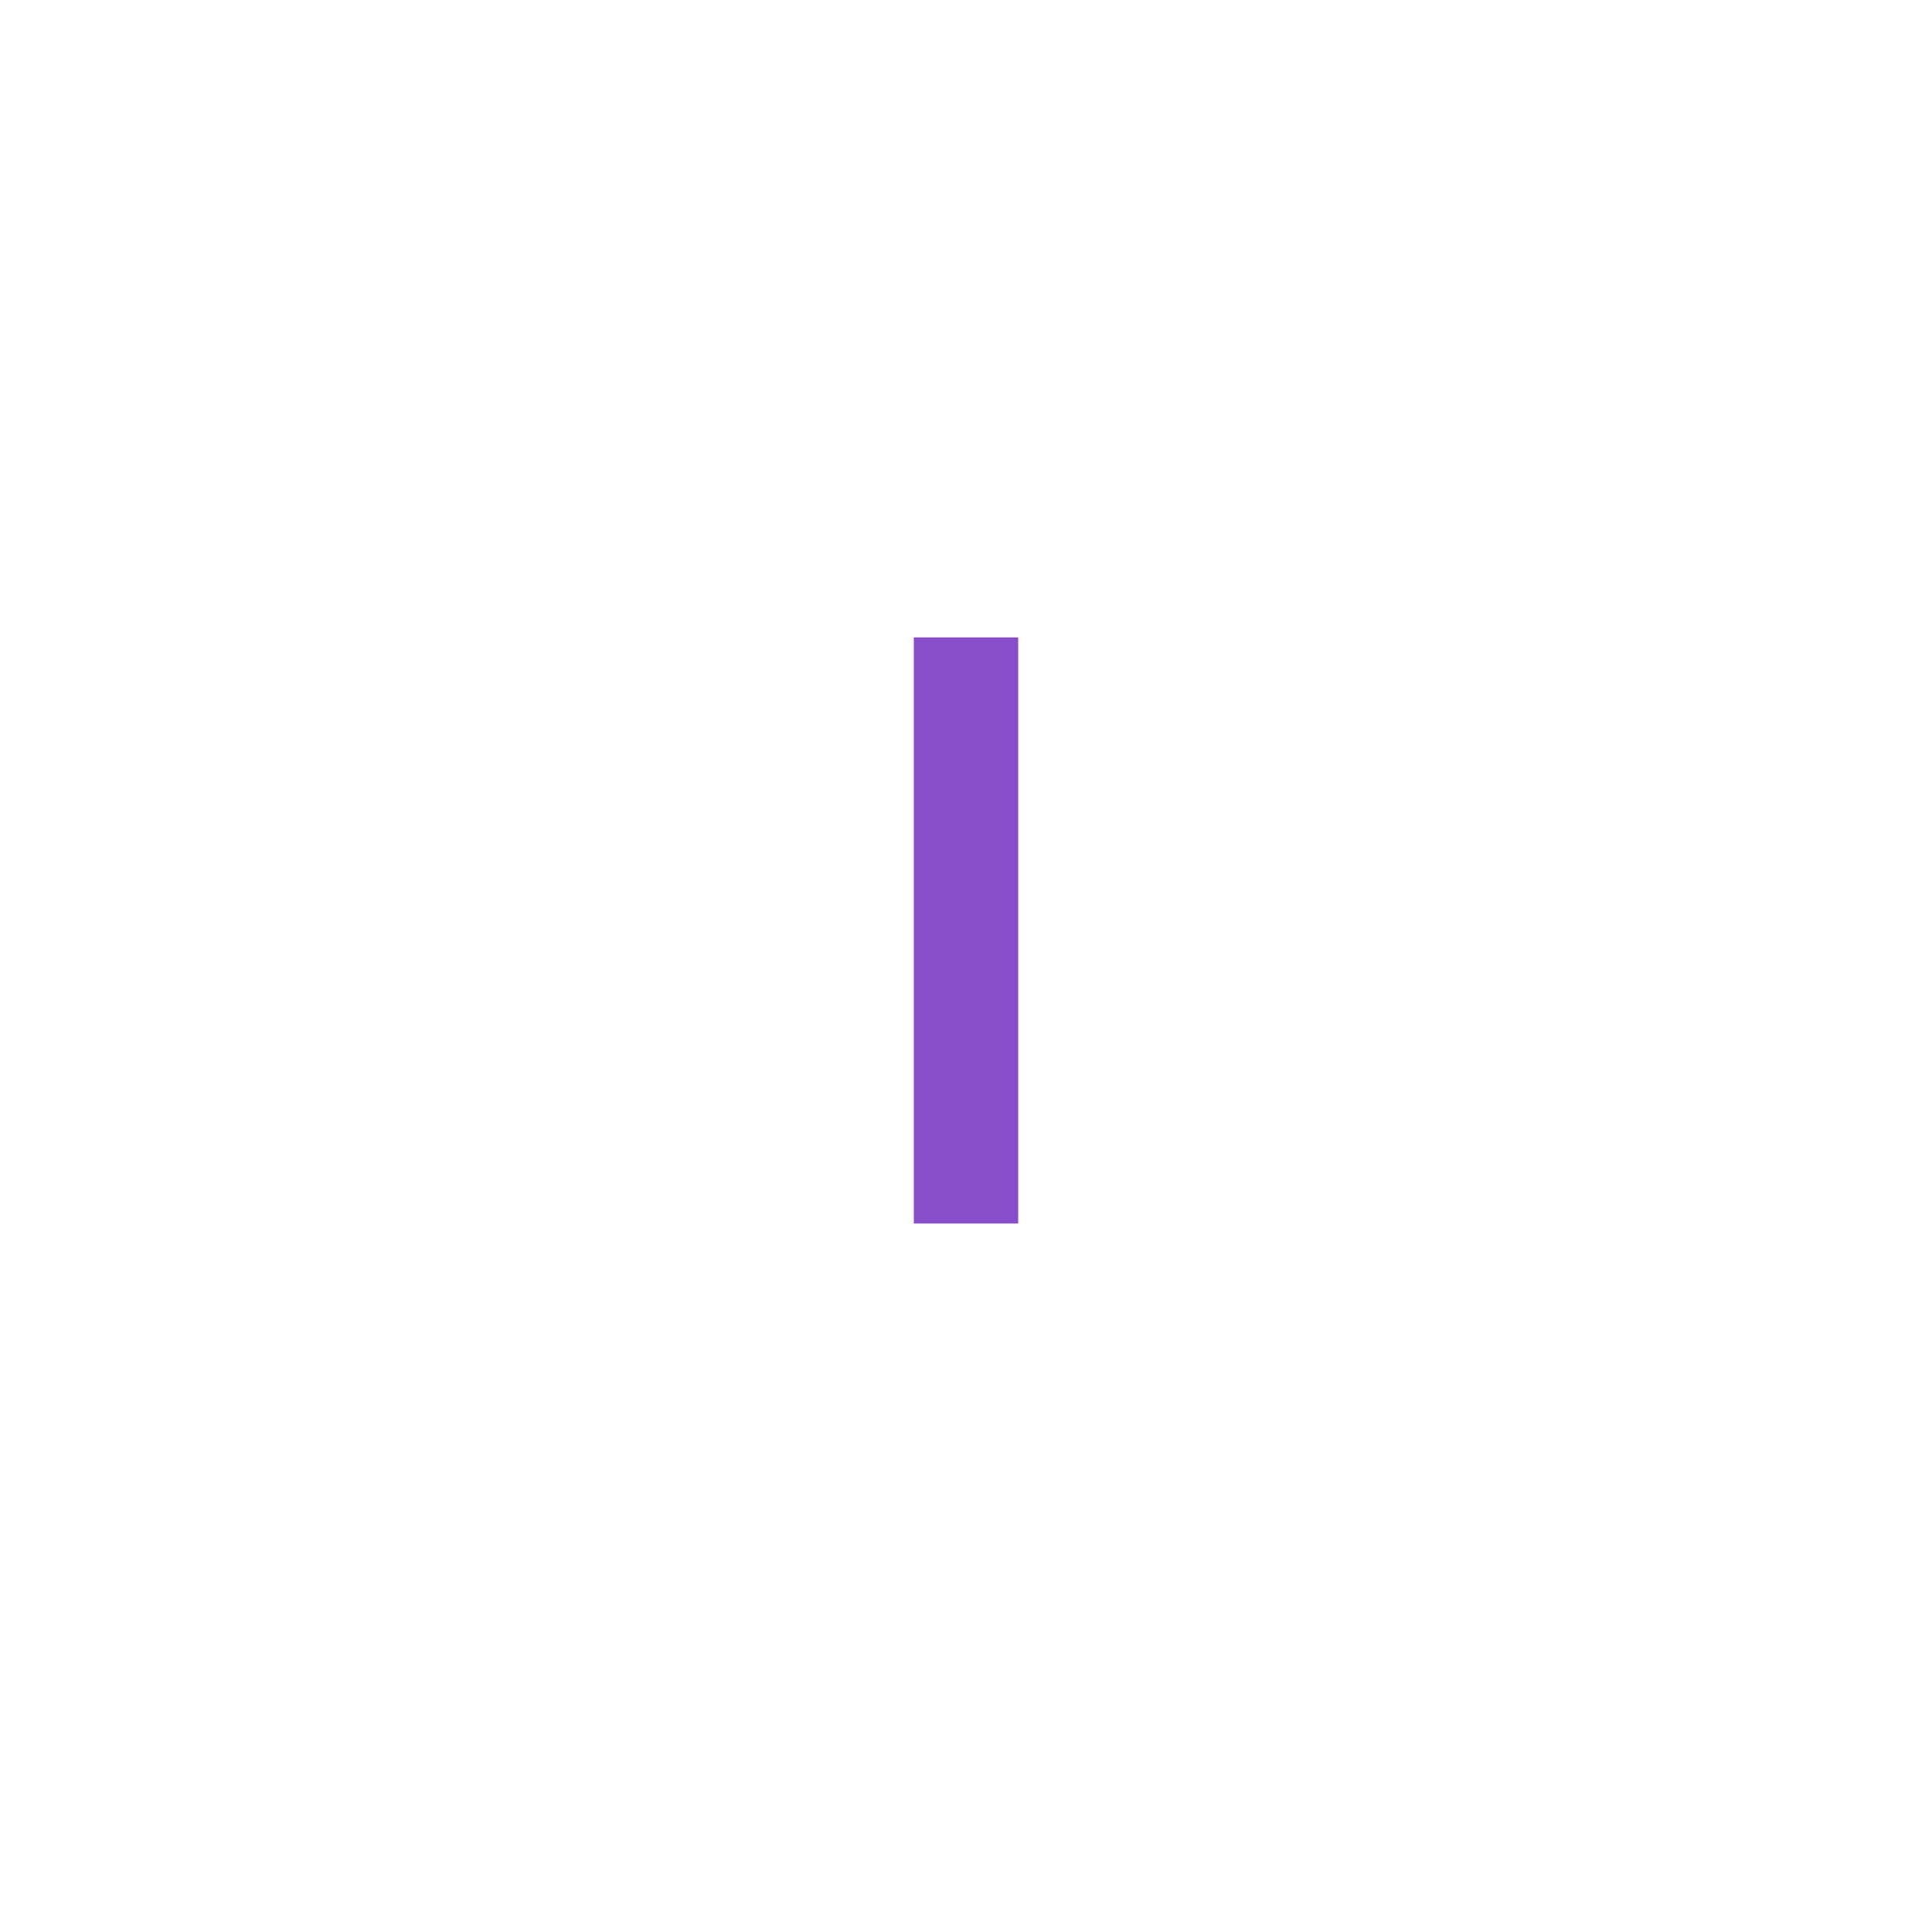
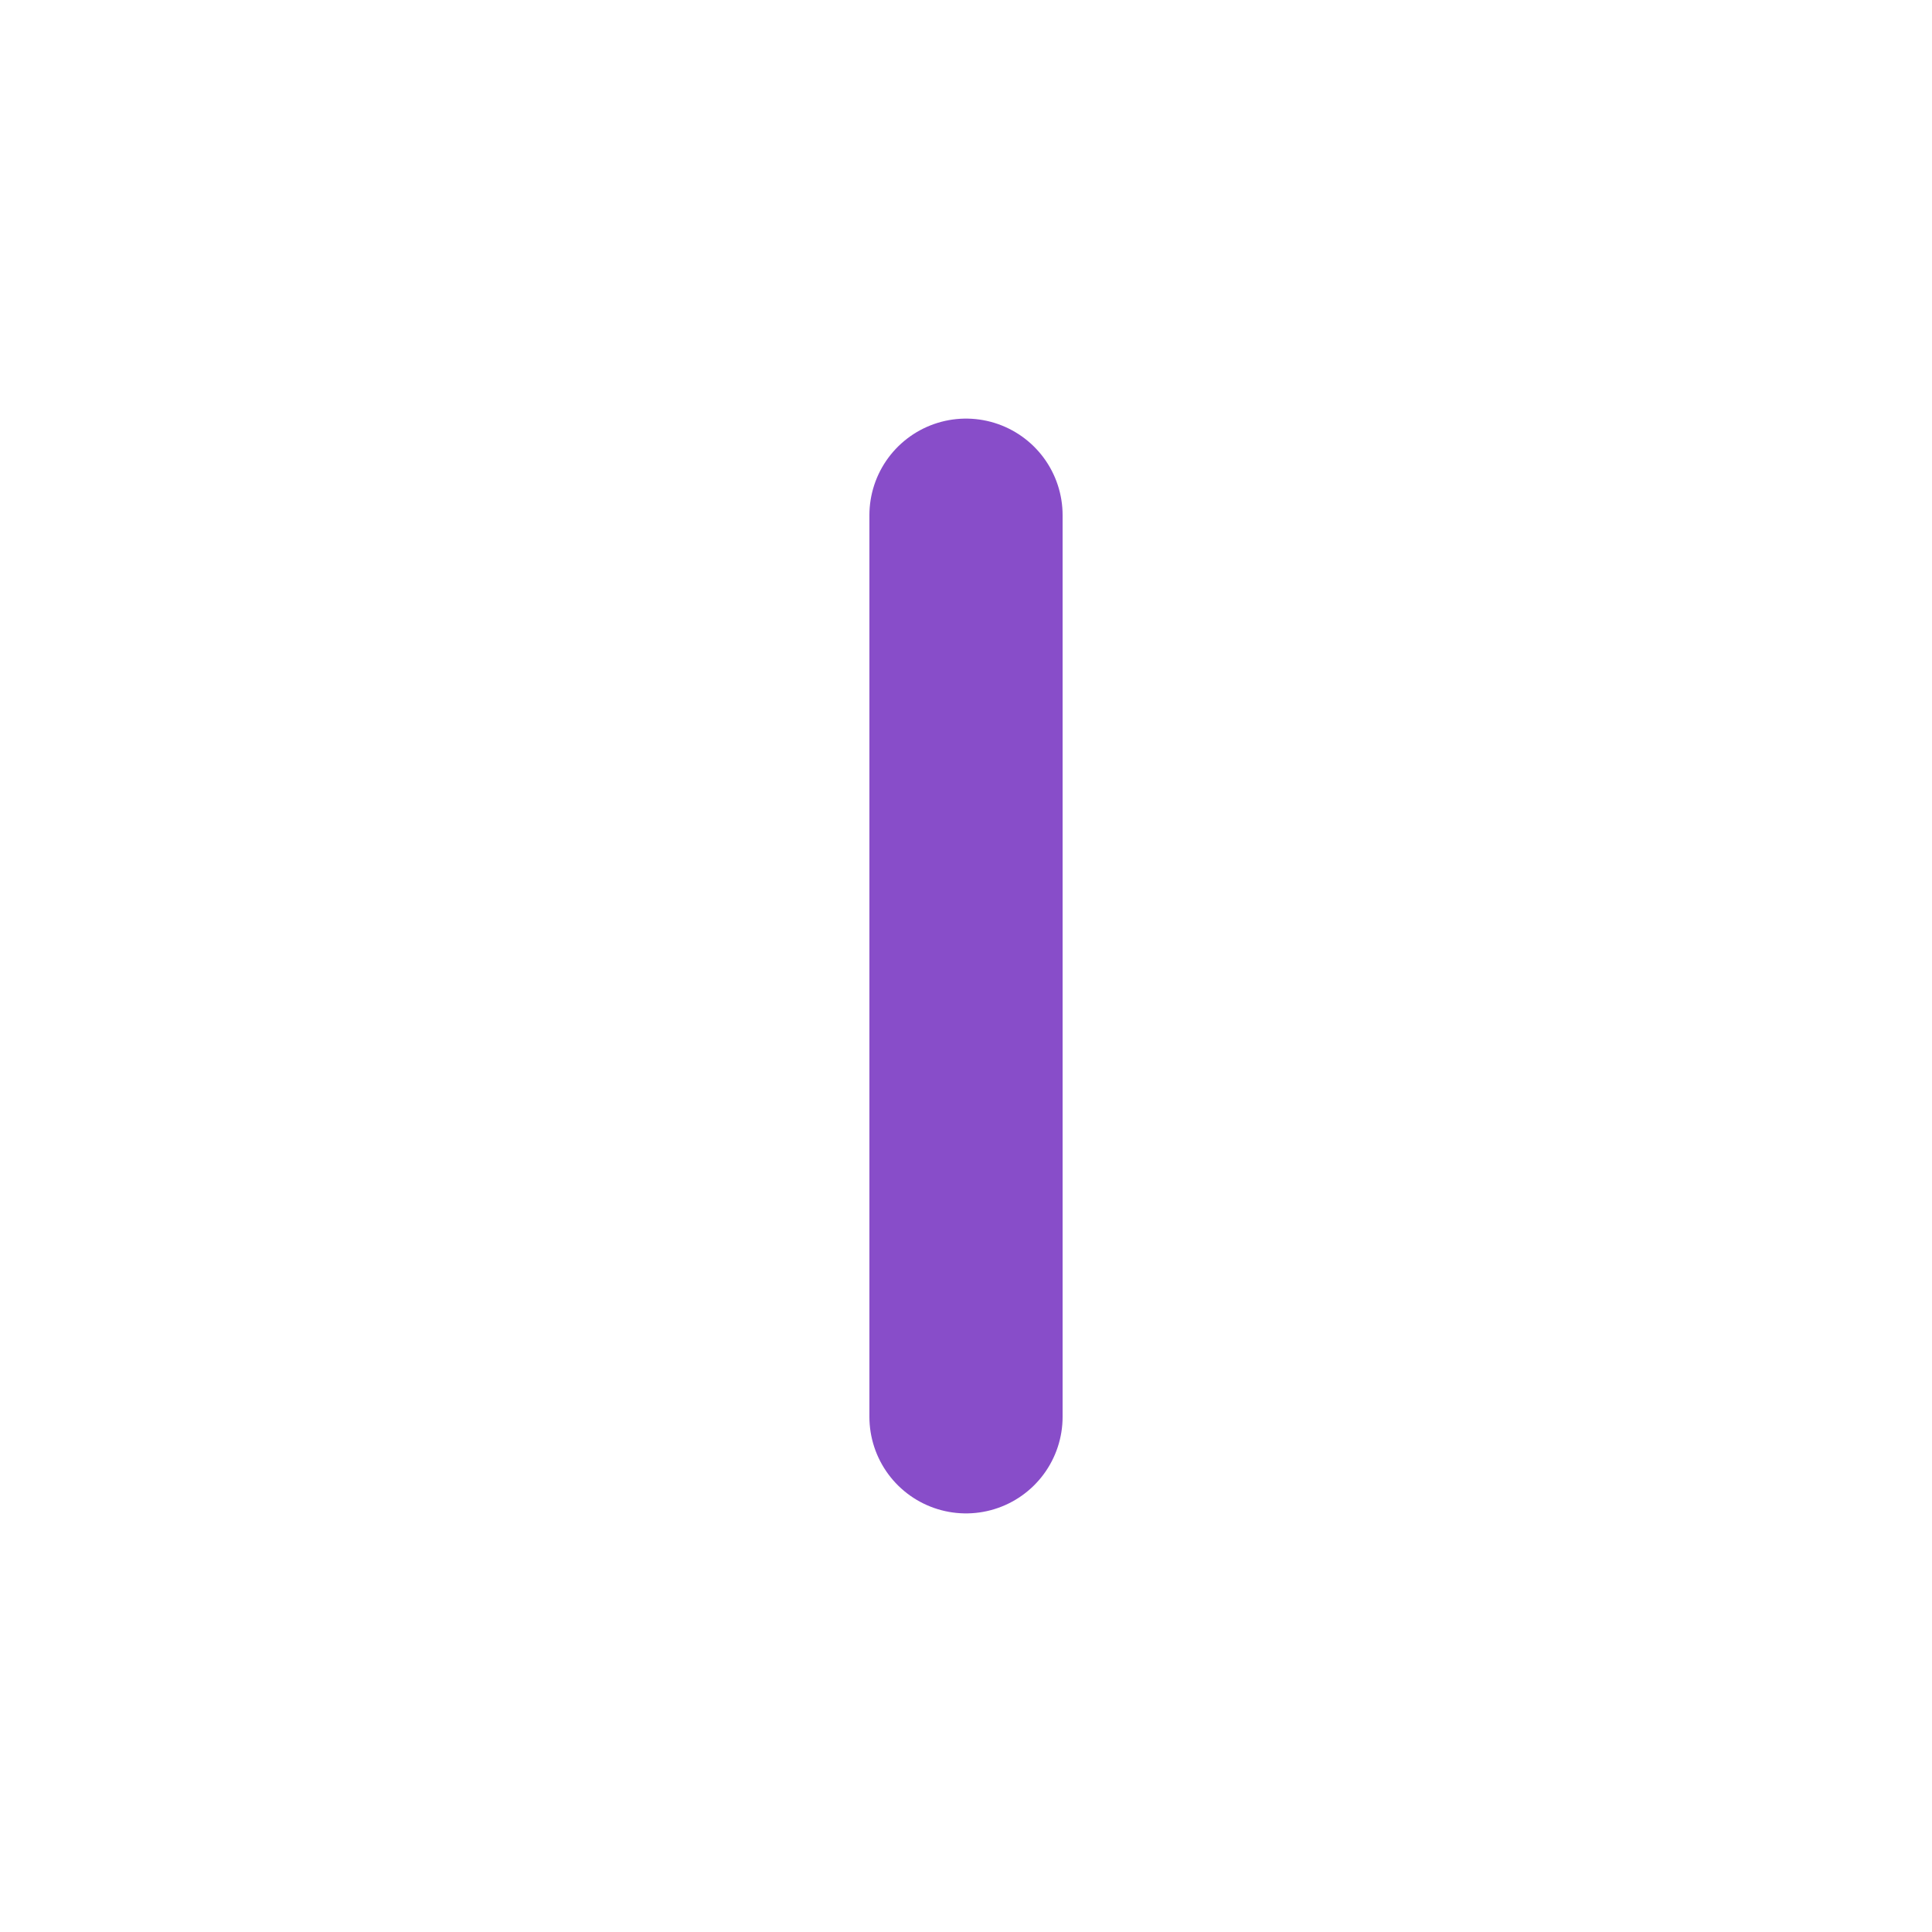
- <svg xmlns="http://www.w3.org/2000/svg" viewBox="0 0 24 24" fill="none" stroke="#884DC9" stroke-width="1.8" stroke-linecap="round" stroke-linejoin="round" aria-hidden="true">
-   <text x="12" y="15.2" text-anchor="middle" font-size="10.0" font-family="Inter, Arial, sans-serif" font-weight="600" fill="#884DC9" stroke="none">I</text>
+ <svg xmlns="http://www.w3.org/2000/svg" viewBox="0 0 24 24" fill="none" stroke="#884DC9" stroke-width="2.4" stroke-linecap="round" stroke-linejoin="round" aria-hidden="true">
+   <path d="M12 6.4v11.2" />
</svg>
